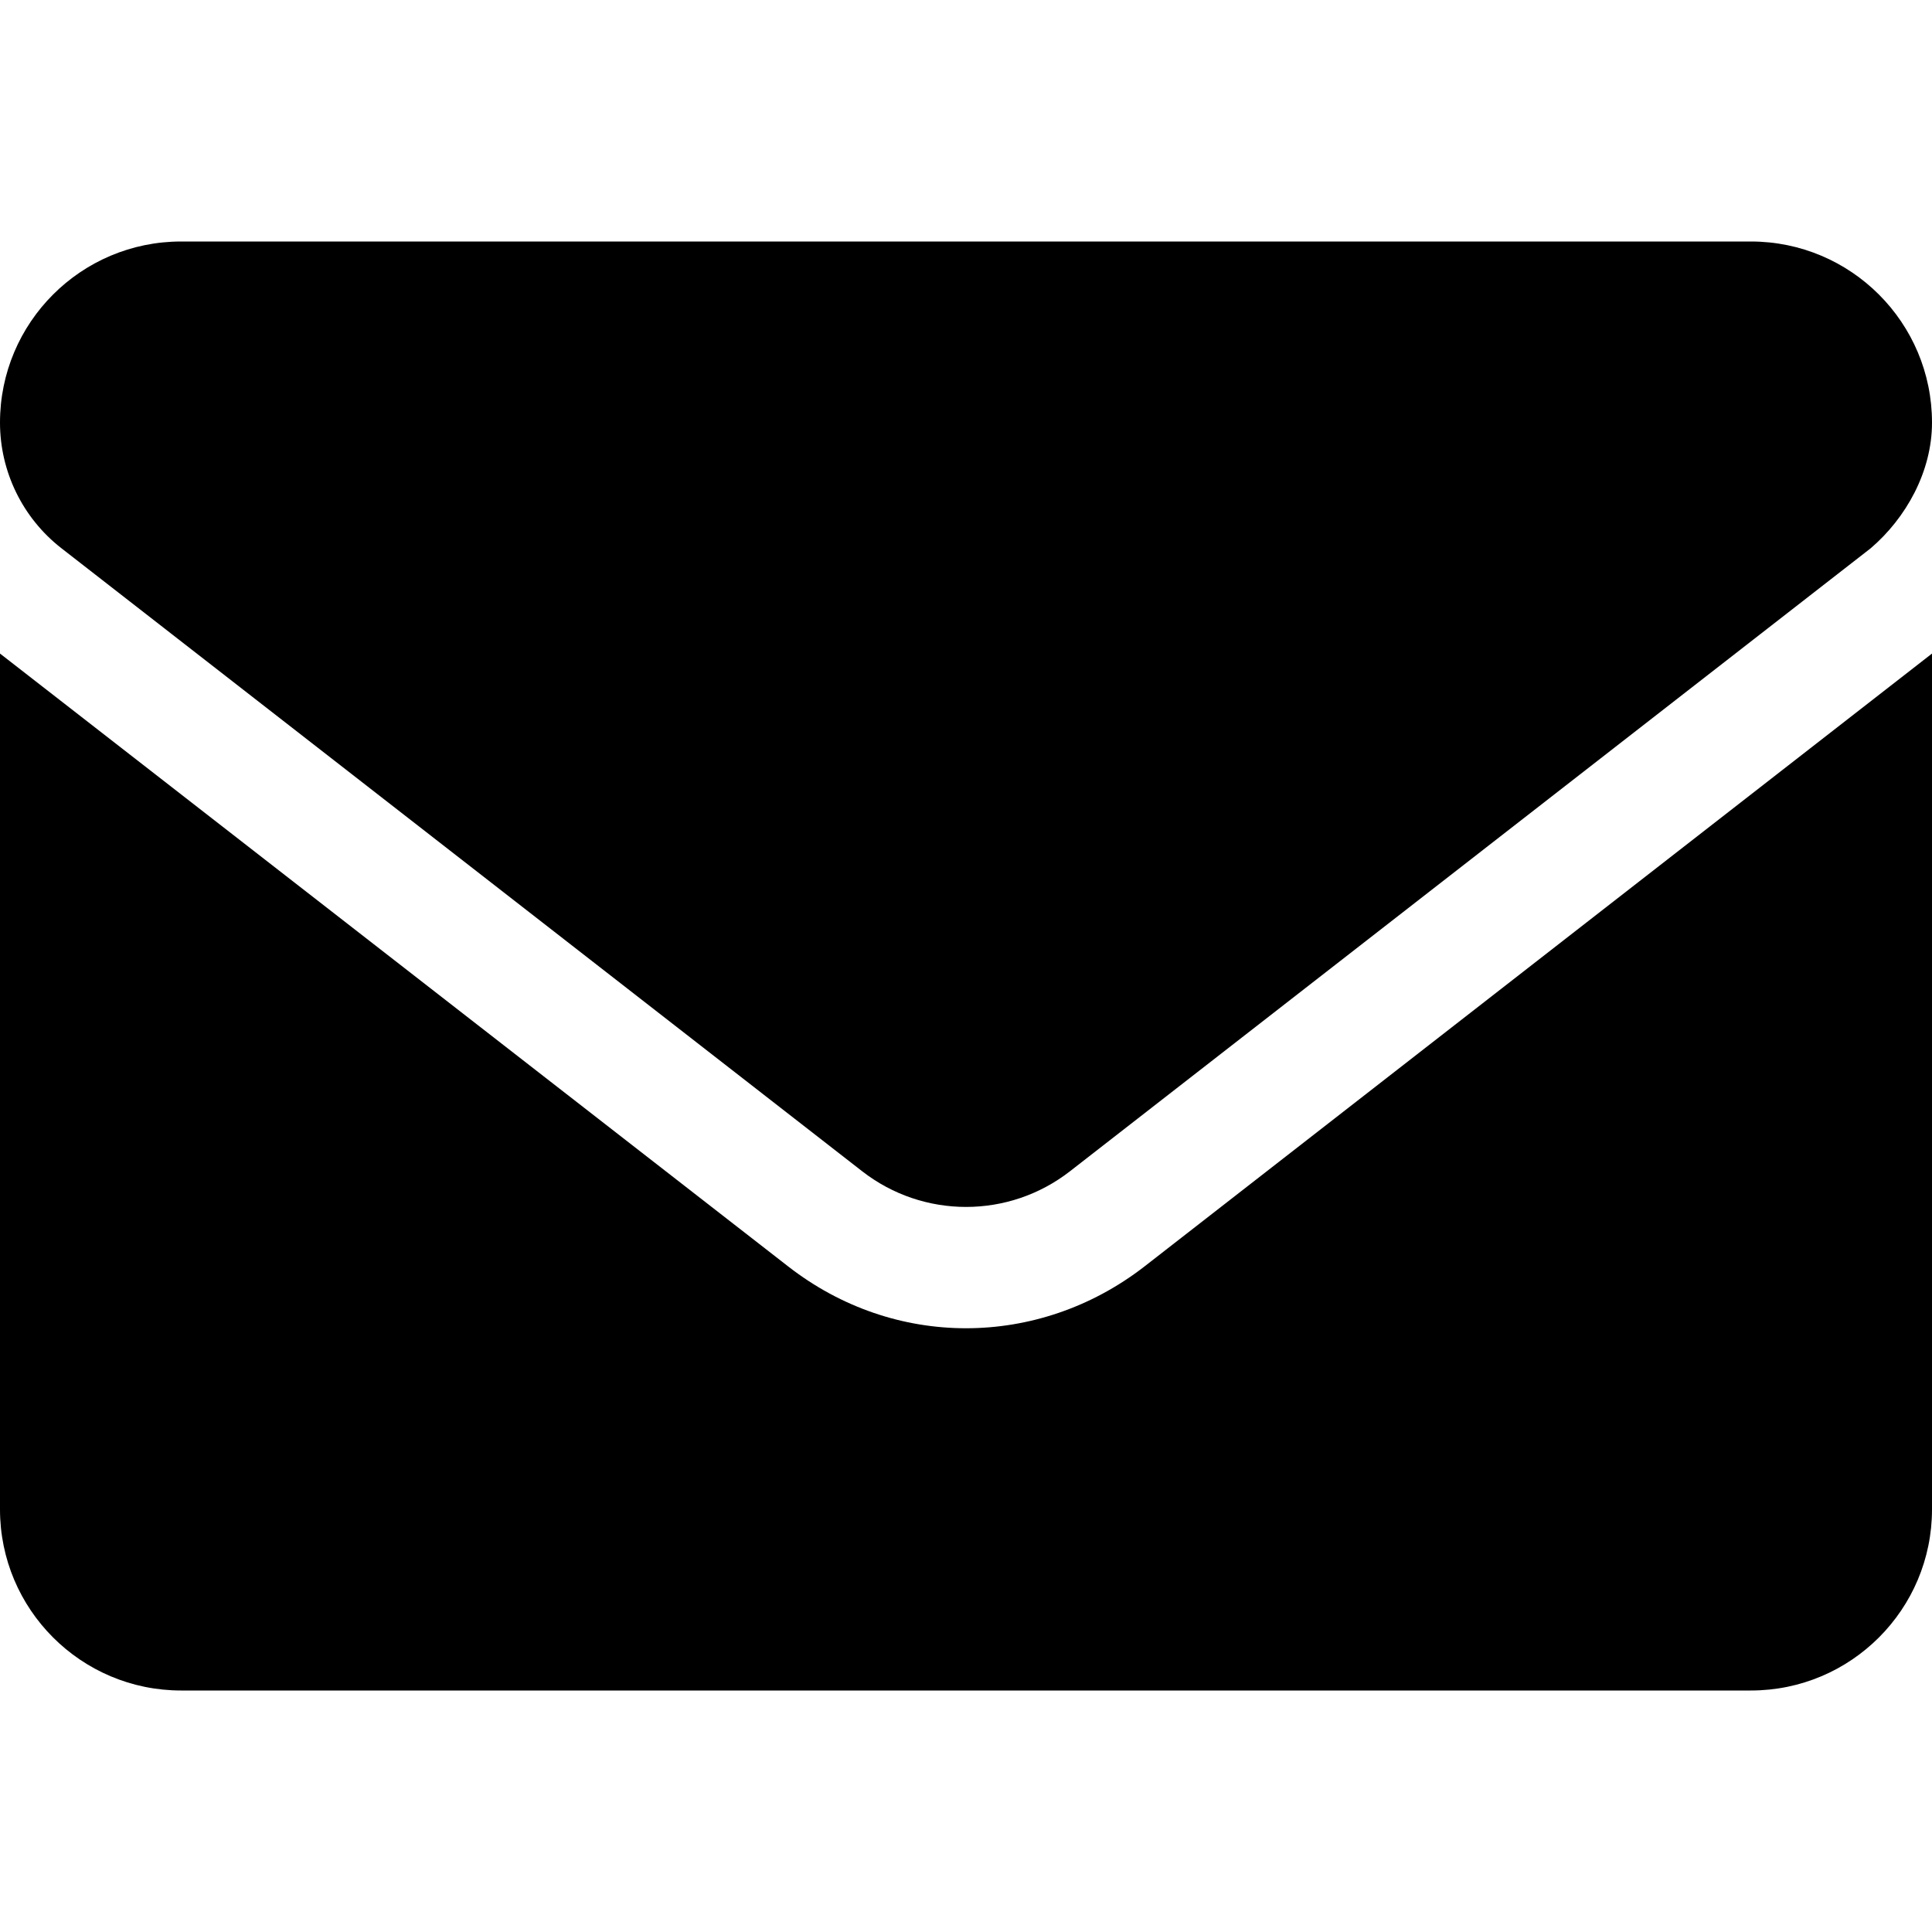
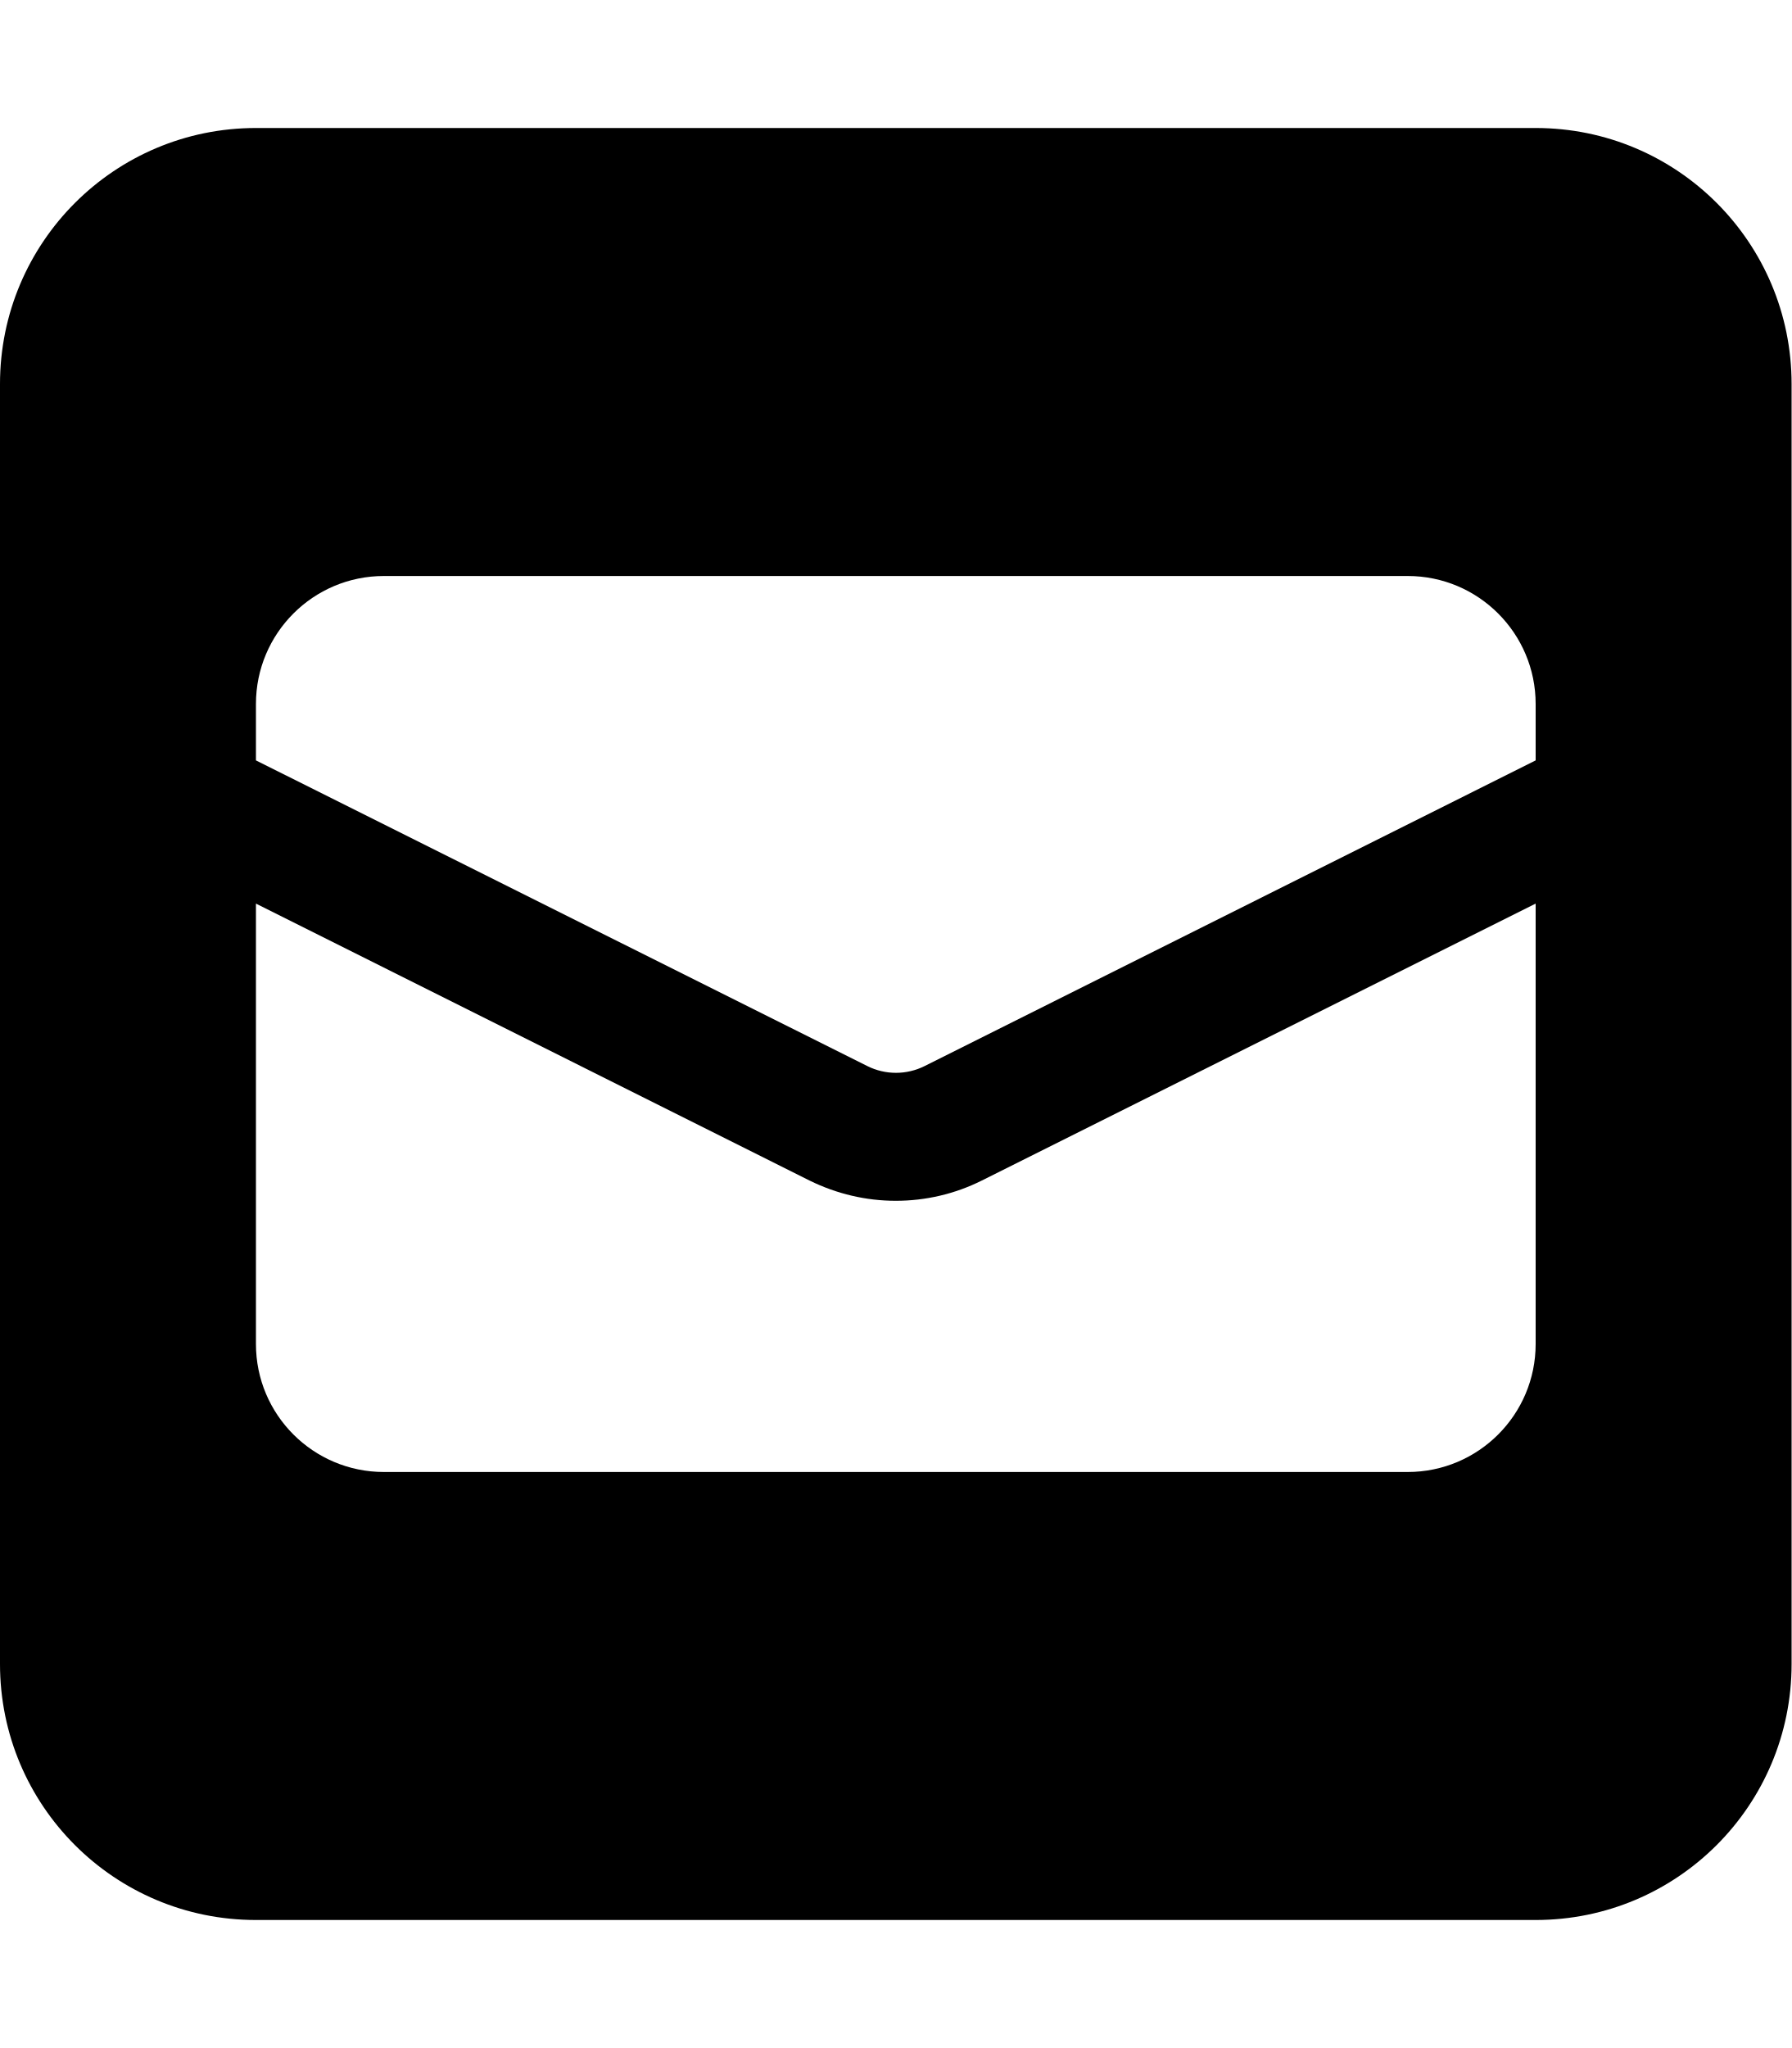
- <svg xmlns="http://www.w3.org/2000/svg" viewBox="0 0 512 512">
-   <path d="M256 352c-16.53 0-33.06-5.422-47.16-16.41L0 173.2V400C0 426.5 21.49 448 48 448h416c26.51 0 48-21.49 48-48V173.2l-208.8 162.5C289.1 346.6 272.5 352 256 352zM16.29 145.3l212.2 165.1c16.19 12.6 38.87 12.6 55.06 0l212.2-165.1C505.1 137.3 512 125 512 112C512 85.49 490.5 64 464 64h-416C21.49 64 0 85.49 0 112C0 125 6.01 137.3 16.29 145.3z" />
+ <svg xmlns="http://www.w3.org/2000/svg" viewBox="0 0 448 512">
+   <path d="M384 32H64C28.63 32 0 60.63 0 96v320c0 35.38 28.62 64 64 64h320c35.38 0 64-28.62 64-64V96C448 60.63 419.4 32 384 32zM384 336c0 17.67-14.33 32-32 32H96c-17.67 0-32-14.33-32-32V225.9l138.5 69.27C209.3 298.5 216.6 300.2 224 300.2s14.75-1.688 21.47-5.047L384 225.9V336zM384 190.1l-152.8 76.42c-4.5 2.25-9.812 2.25-14.31 0L64 190.1V176c0-17.67 14.33-32 32-32h256c17.67 0 32 14.33 32 32V190.1z" />
</svg>
